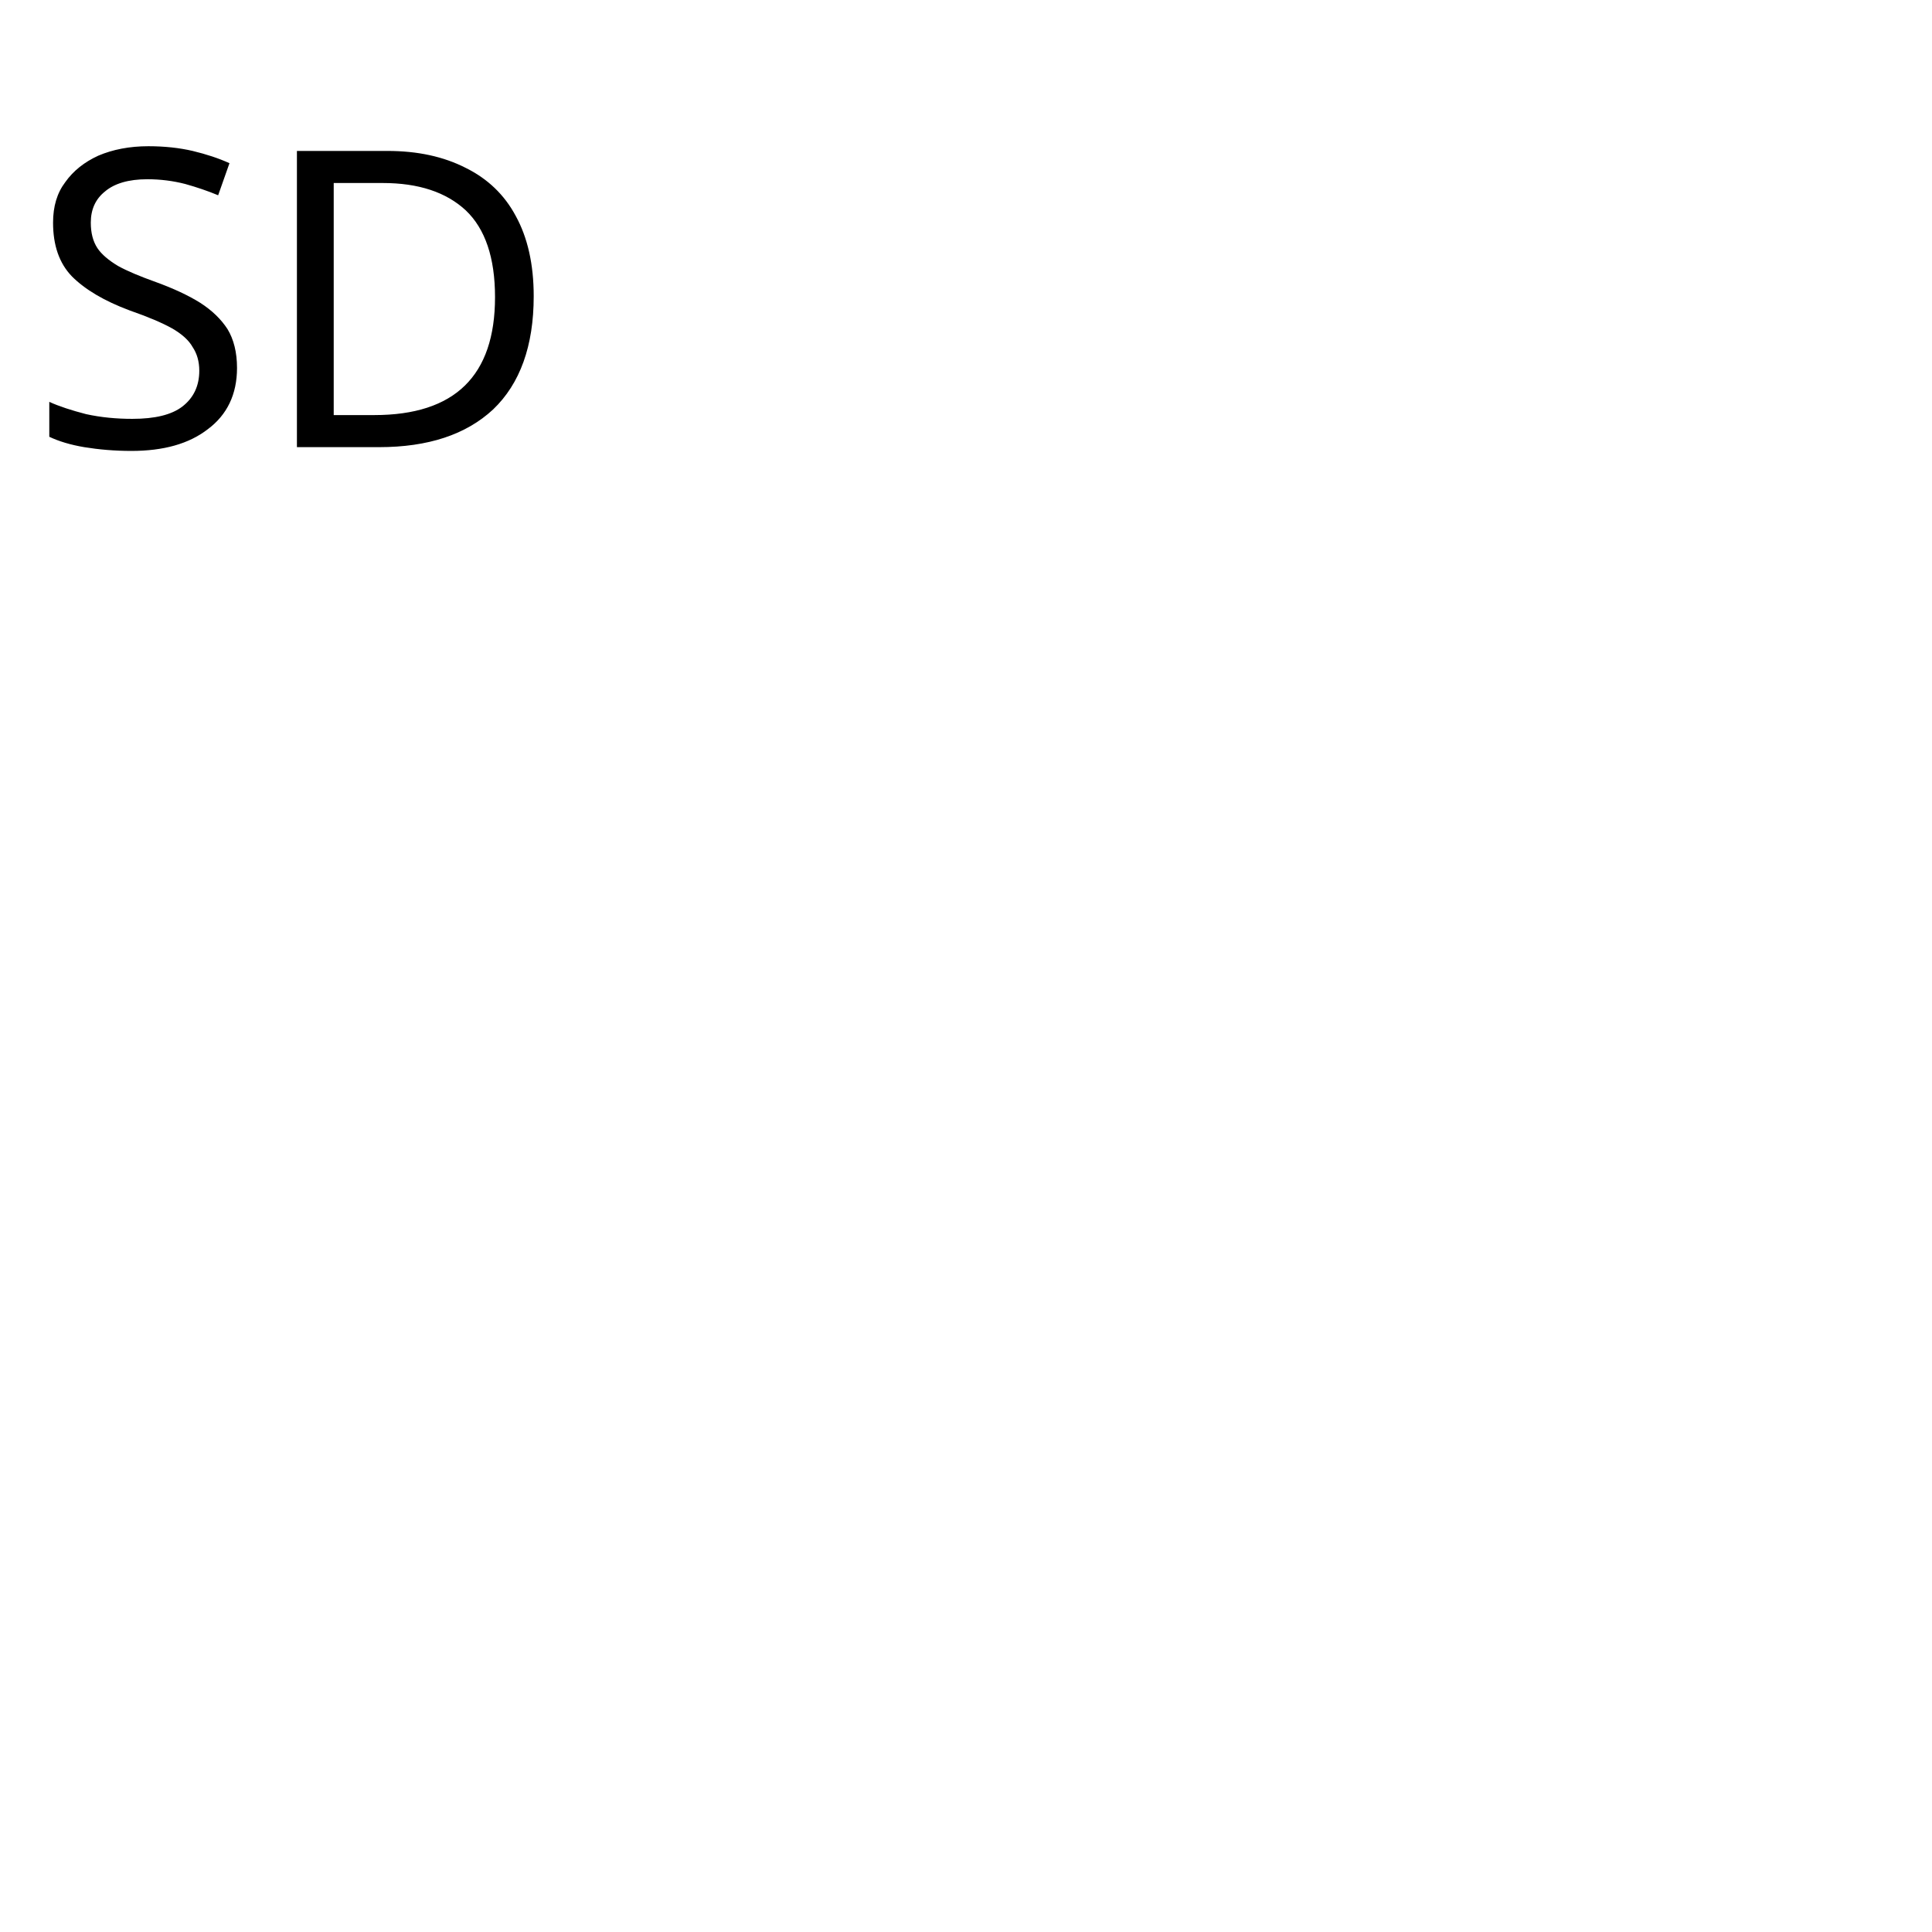
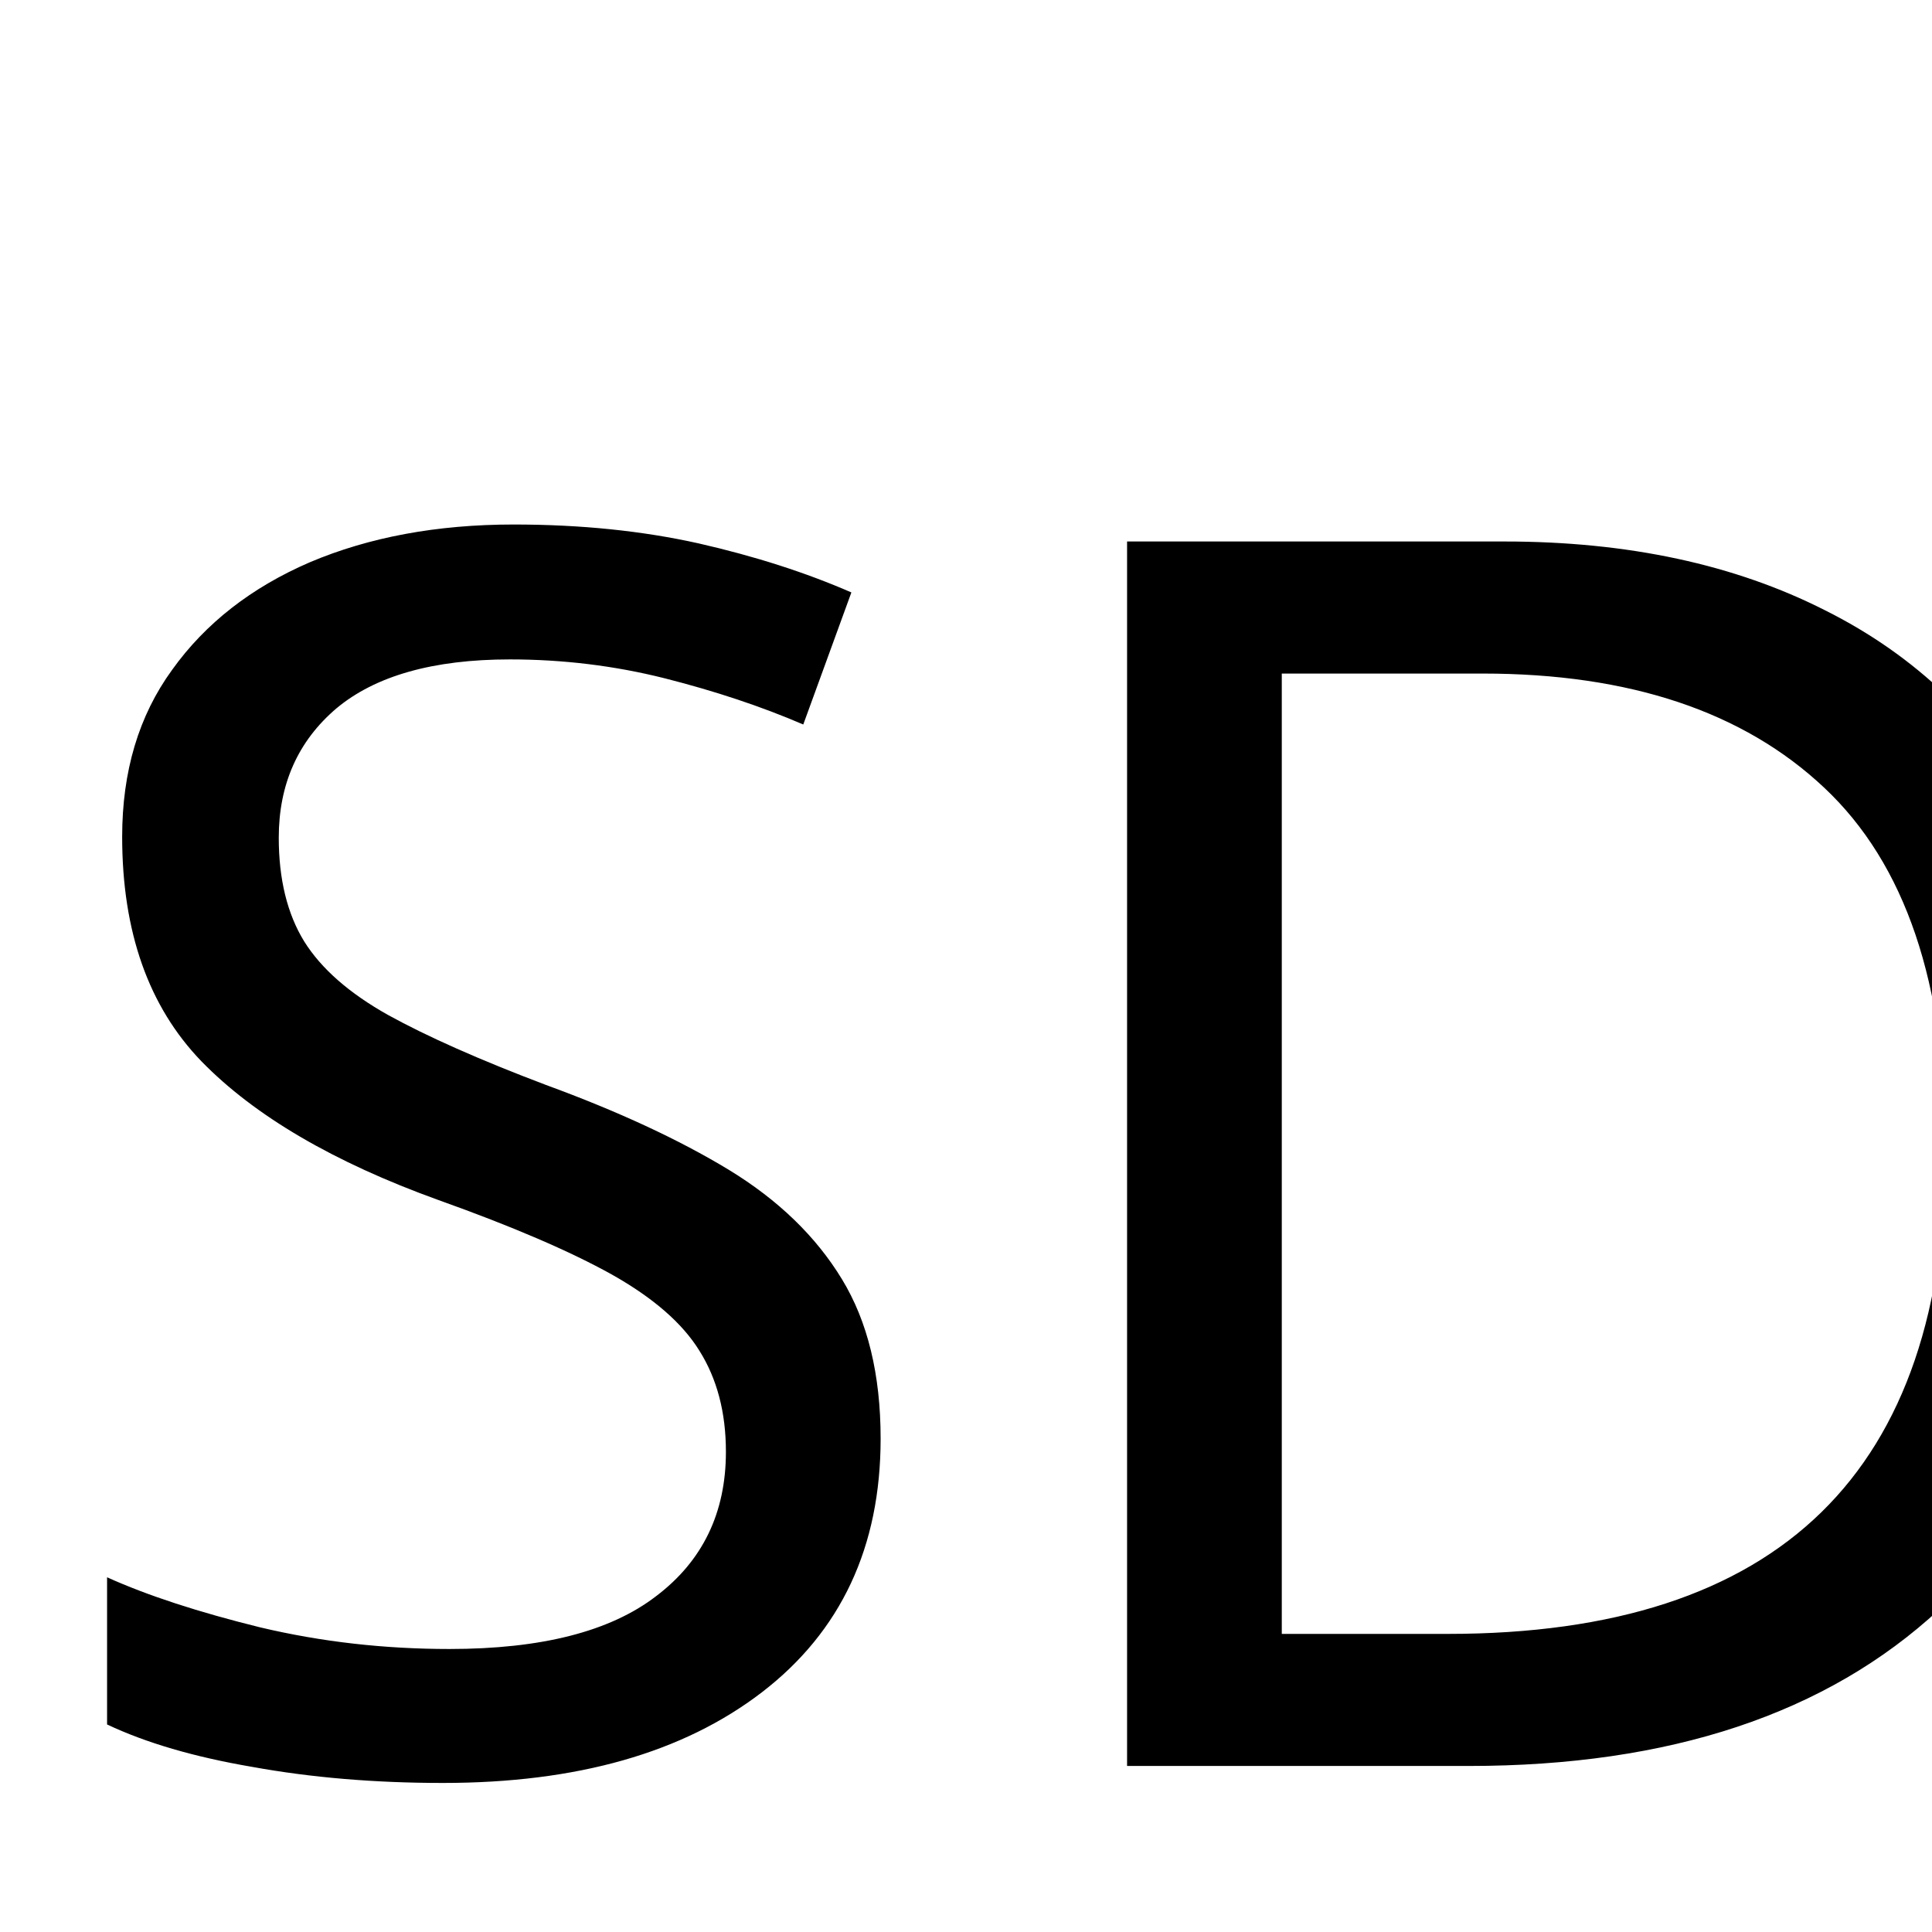
- <svg xmlns="http://www.w3.org/2000/svg" width="32" height="32" version="1.1" id="svg1">
-   <style>
-     text {
-       fill: #403d38;
-     }
-     @media (prefers-color-scheme: dark) {
-       text {
-         fill: #c7beb7;
-       }
-     }
-   </style>
+ <svg xmlns="http://www.w3.org/2000/svg" width="32" height="32" viewBox="0 0 32 32" version="1.1" id="svg1">
  <defs id="defs1" />
  <g id="layer1">
-     <text xml:space="preserve" style="font-style:normal;font-weight:normal;font-size:6.872px;line-height:1.25;font-family:sans-serif;fill:#000000;fill-opacity:1;stroke:none;stroke-width:0.172" x="0.472" y="7.406" id="text1">
-       <tspan id="tspan1" style="font-style:normal;font-variant:normal;font-weight:normal;font-stretch:normal;font-family:Punkboy;-inkscape-font-specification:Punkboy;stroke-width:0.172" x="0.472" y="7.406">SD</tspan>
+     <text xml:space="preserve" style="font-style:normal;font-weight:normal;font-size:28.411px;line-height:1.25;font-family:sans-serif;fill:#000000;fill-opacity:1;stroke:none;stroke-width:0.71" x="0.322" y="29.251" id="text1">
+       <tspan id="tspan1" style="font-style:normal;font-variant:normal;font-weight:normal;font-stretch:normal;font-family:Punkboy;-inkscape-font-specification:Punkboy;stroke-width:0.71" x="0.322" y="29.251">SD</tspan>
    </text>
  </g>
</svg>
